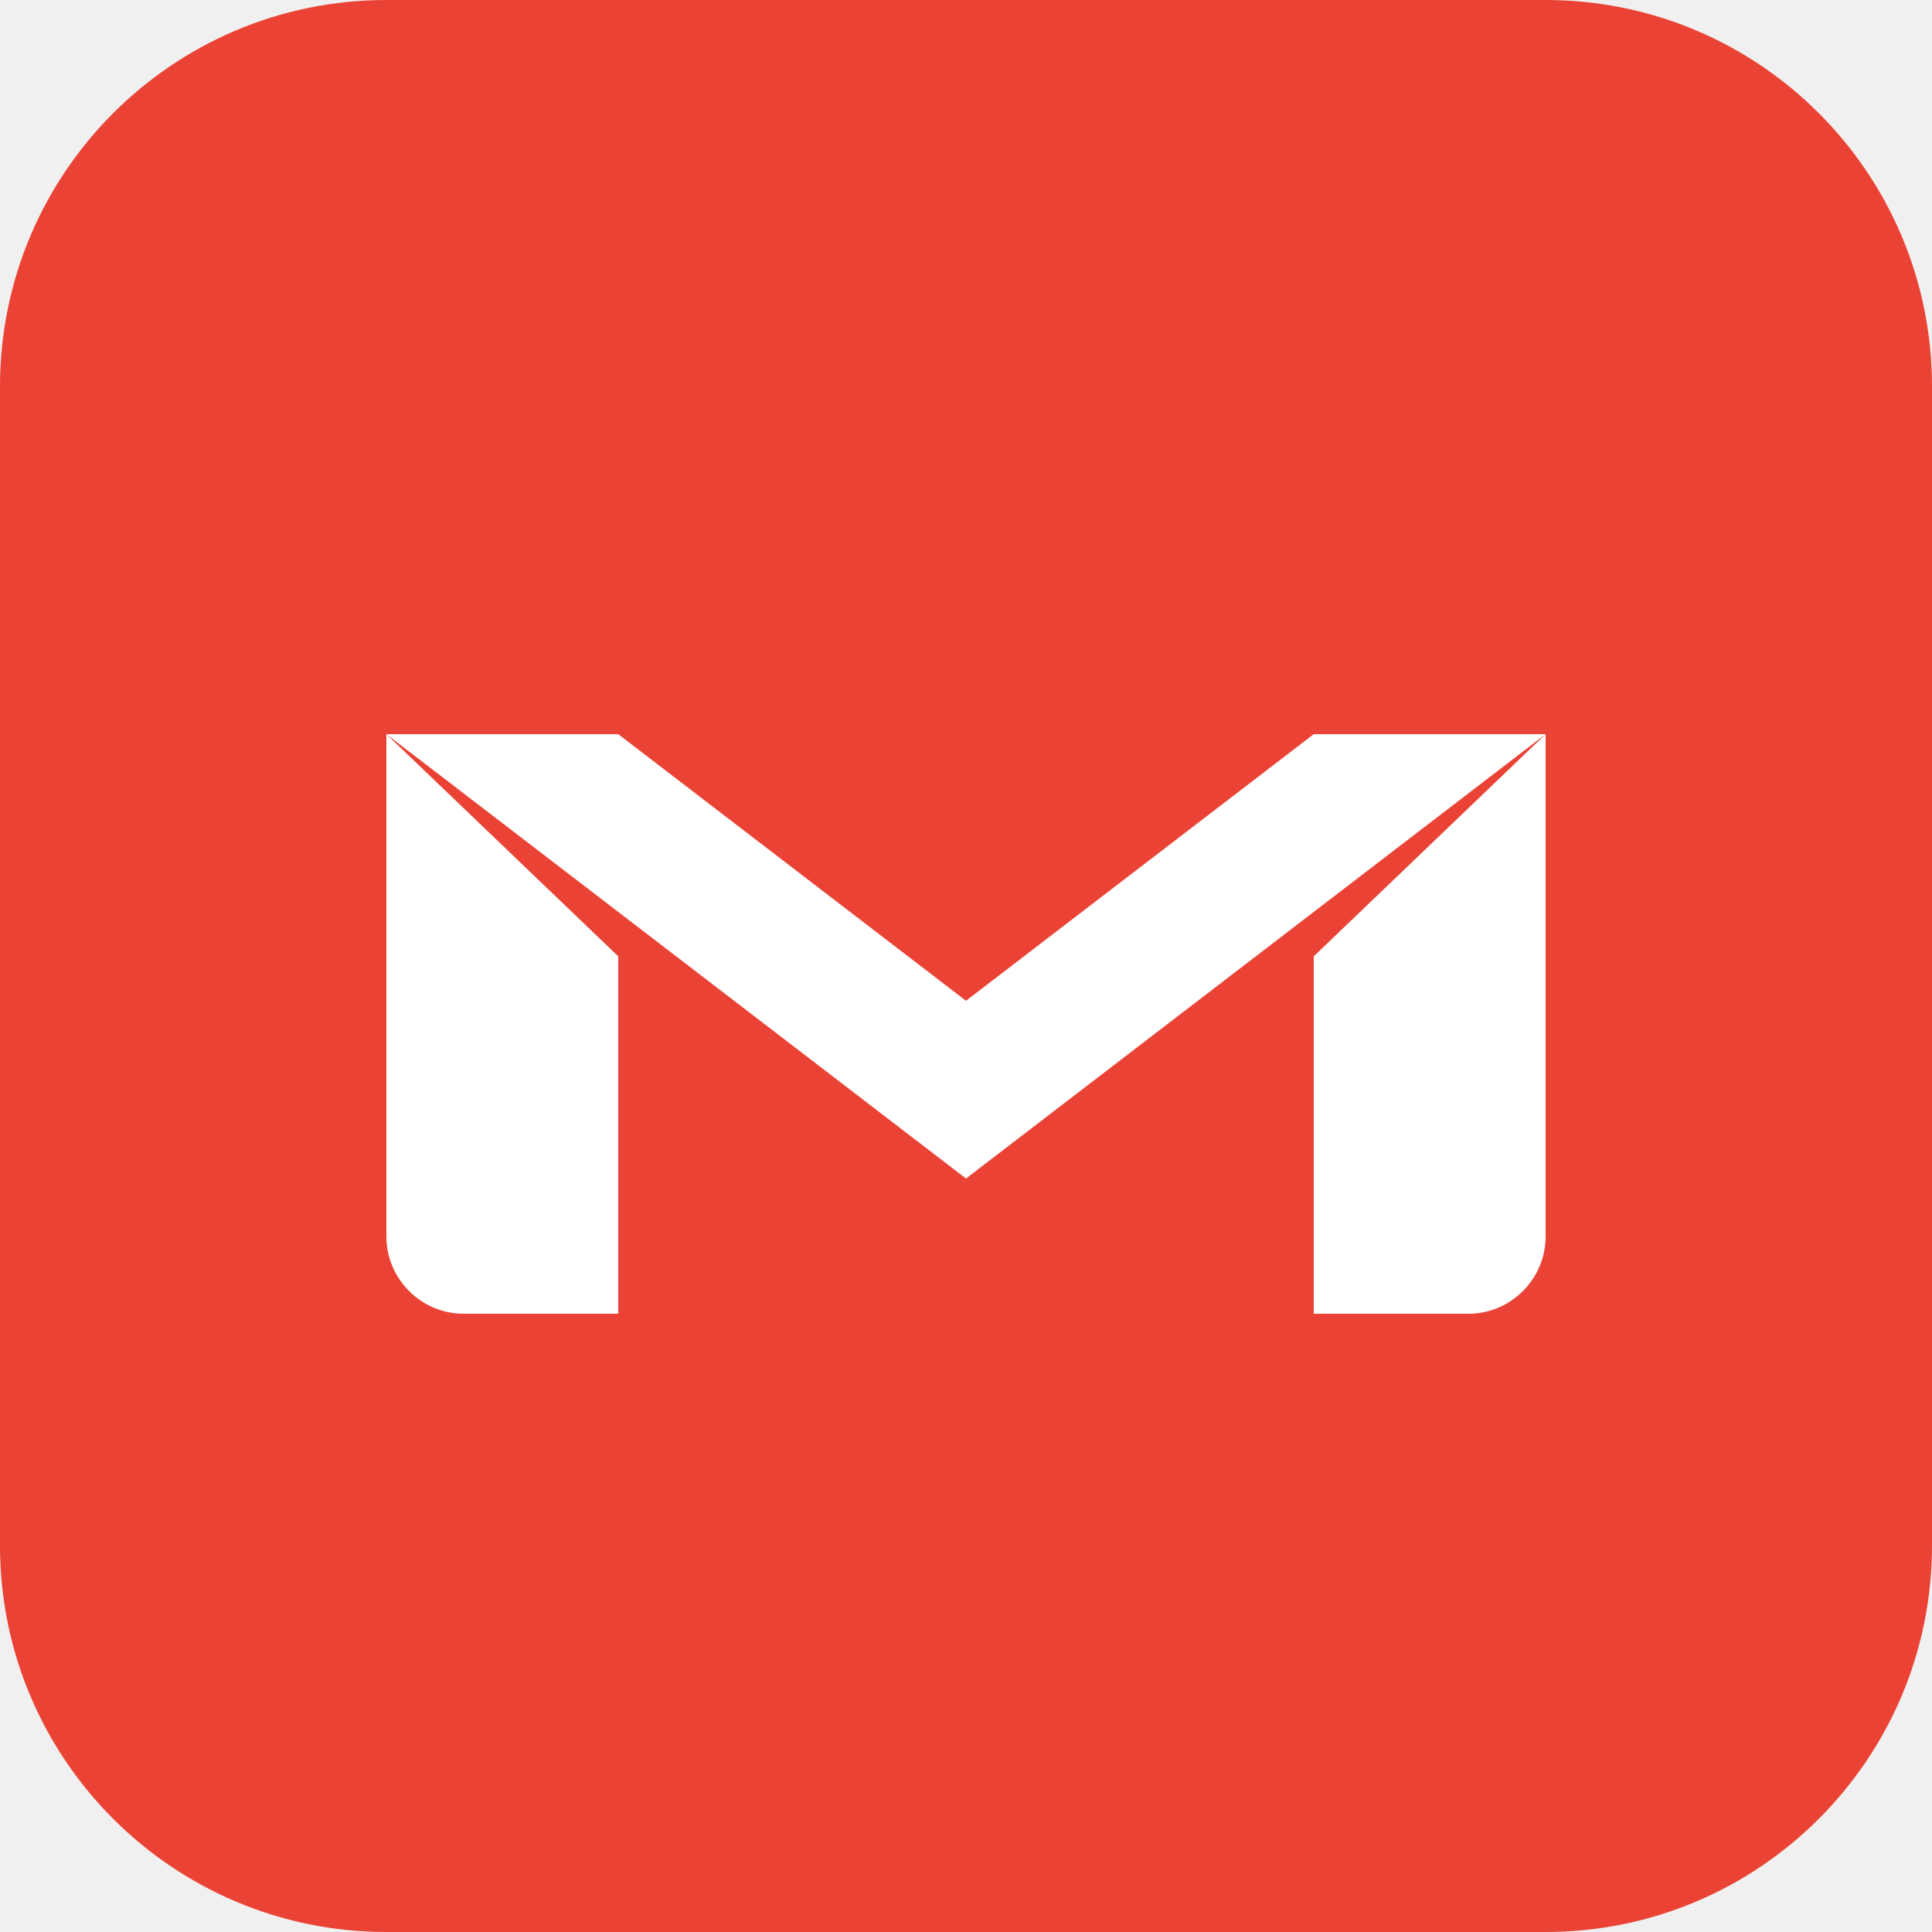
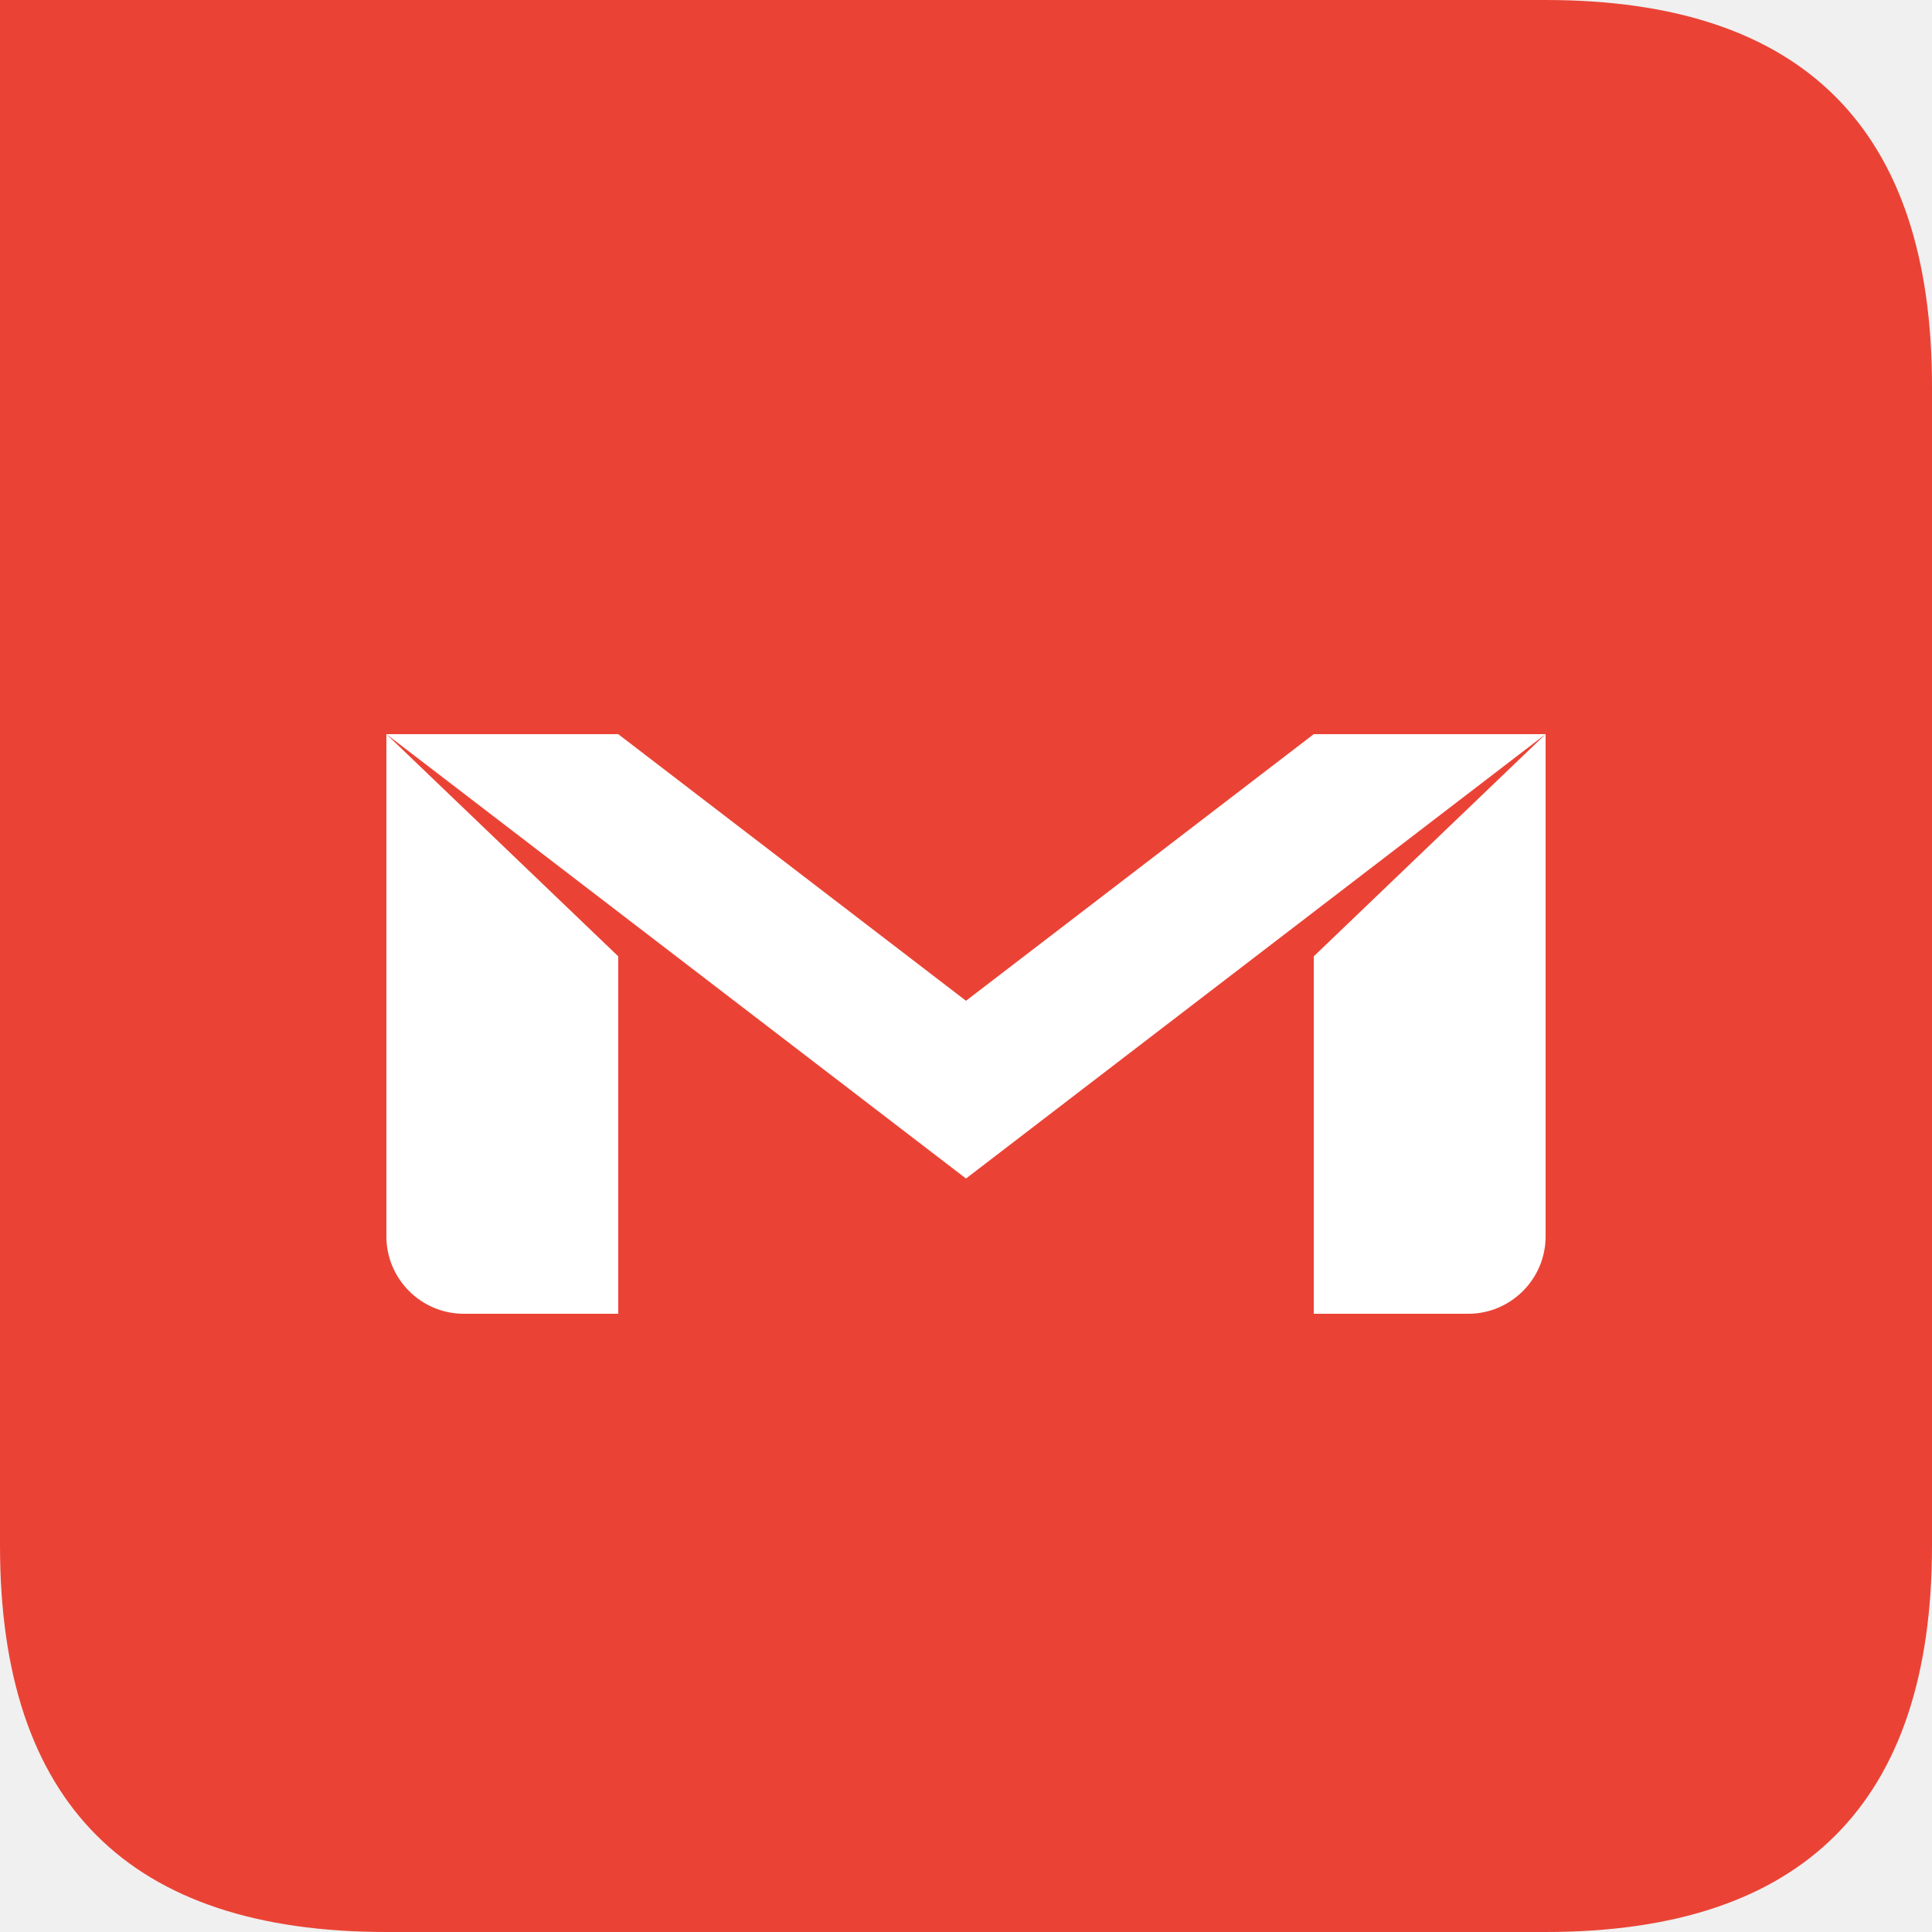
<svg xmlns="http://www.w3.org/2000/svg" viewBox="0 0 100 100">
-   <rect width="100" height="100" rx="20" fill="#EA4335" />
+   <path d="M0,0 L80,0 Q100,0 100,20 L100,80 Q100,100 80,100 L20,100 Q0,100 0,80 Z" fill="#EA4335" />
  <path d="M24 68h8V49.5L20 38v26c0 2.2 1.8 4 4 4zm44 0h8c2.2 0 4-1.8 4-4V38l-12 11.5V68zM68 38l-18 13.8L32 38H20l30 23 30-23H68z" fill="#fff" />
</svg>
